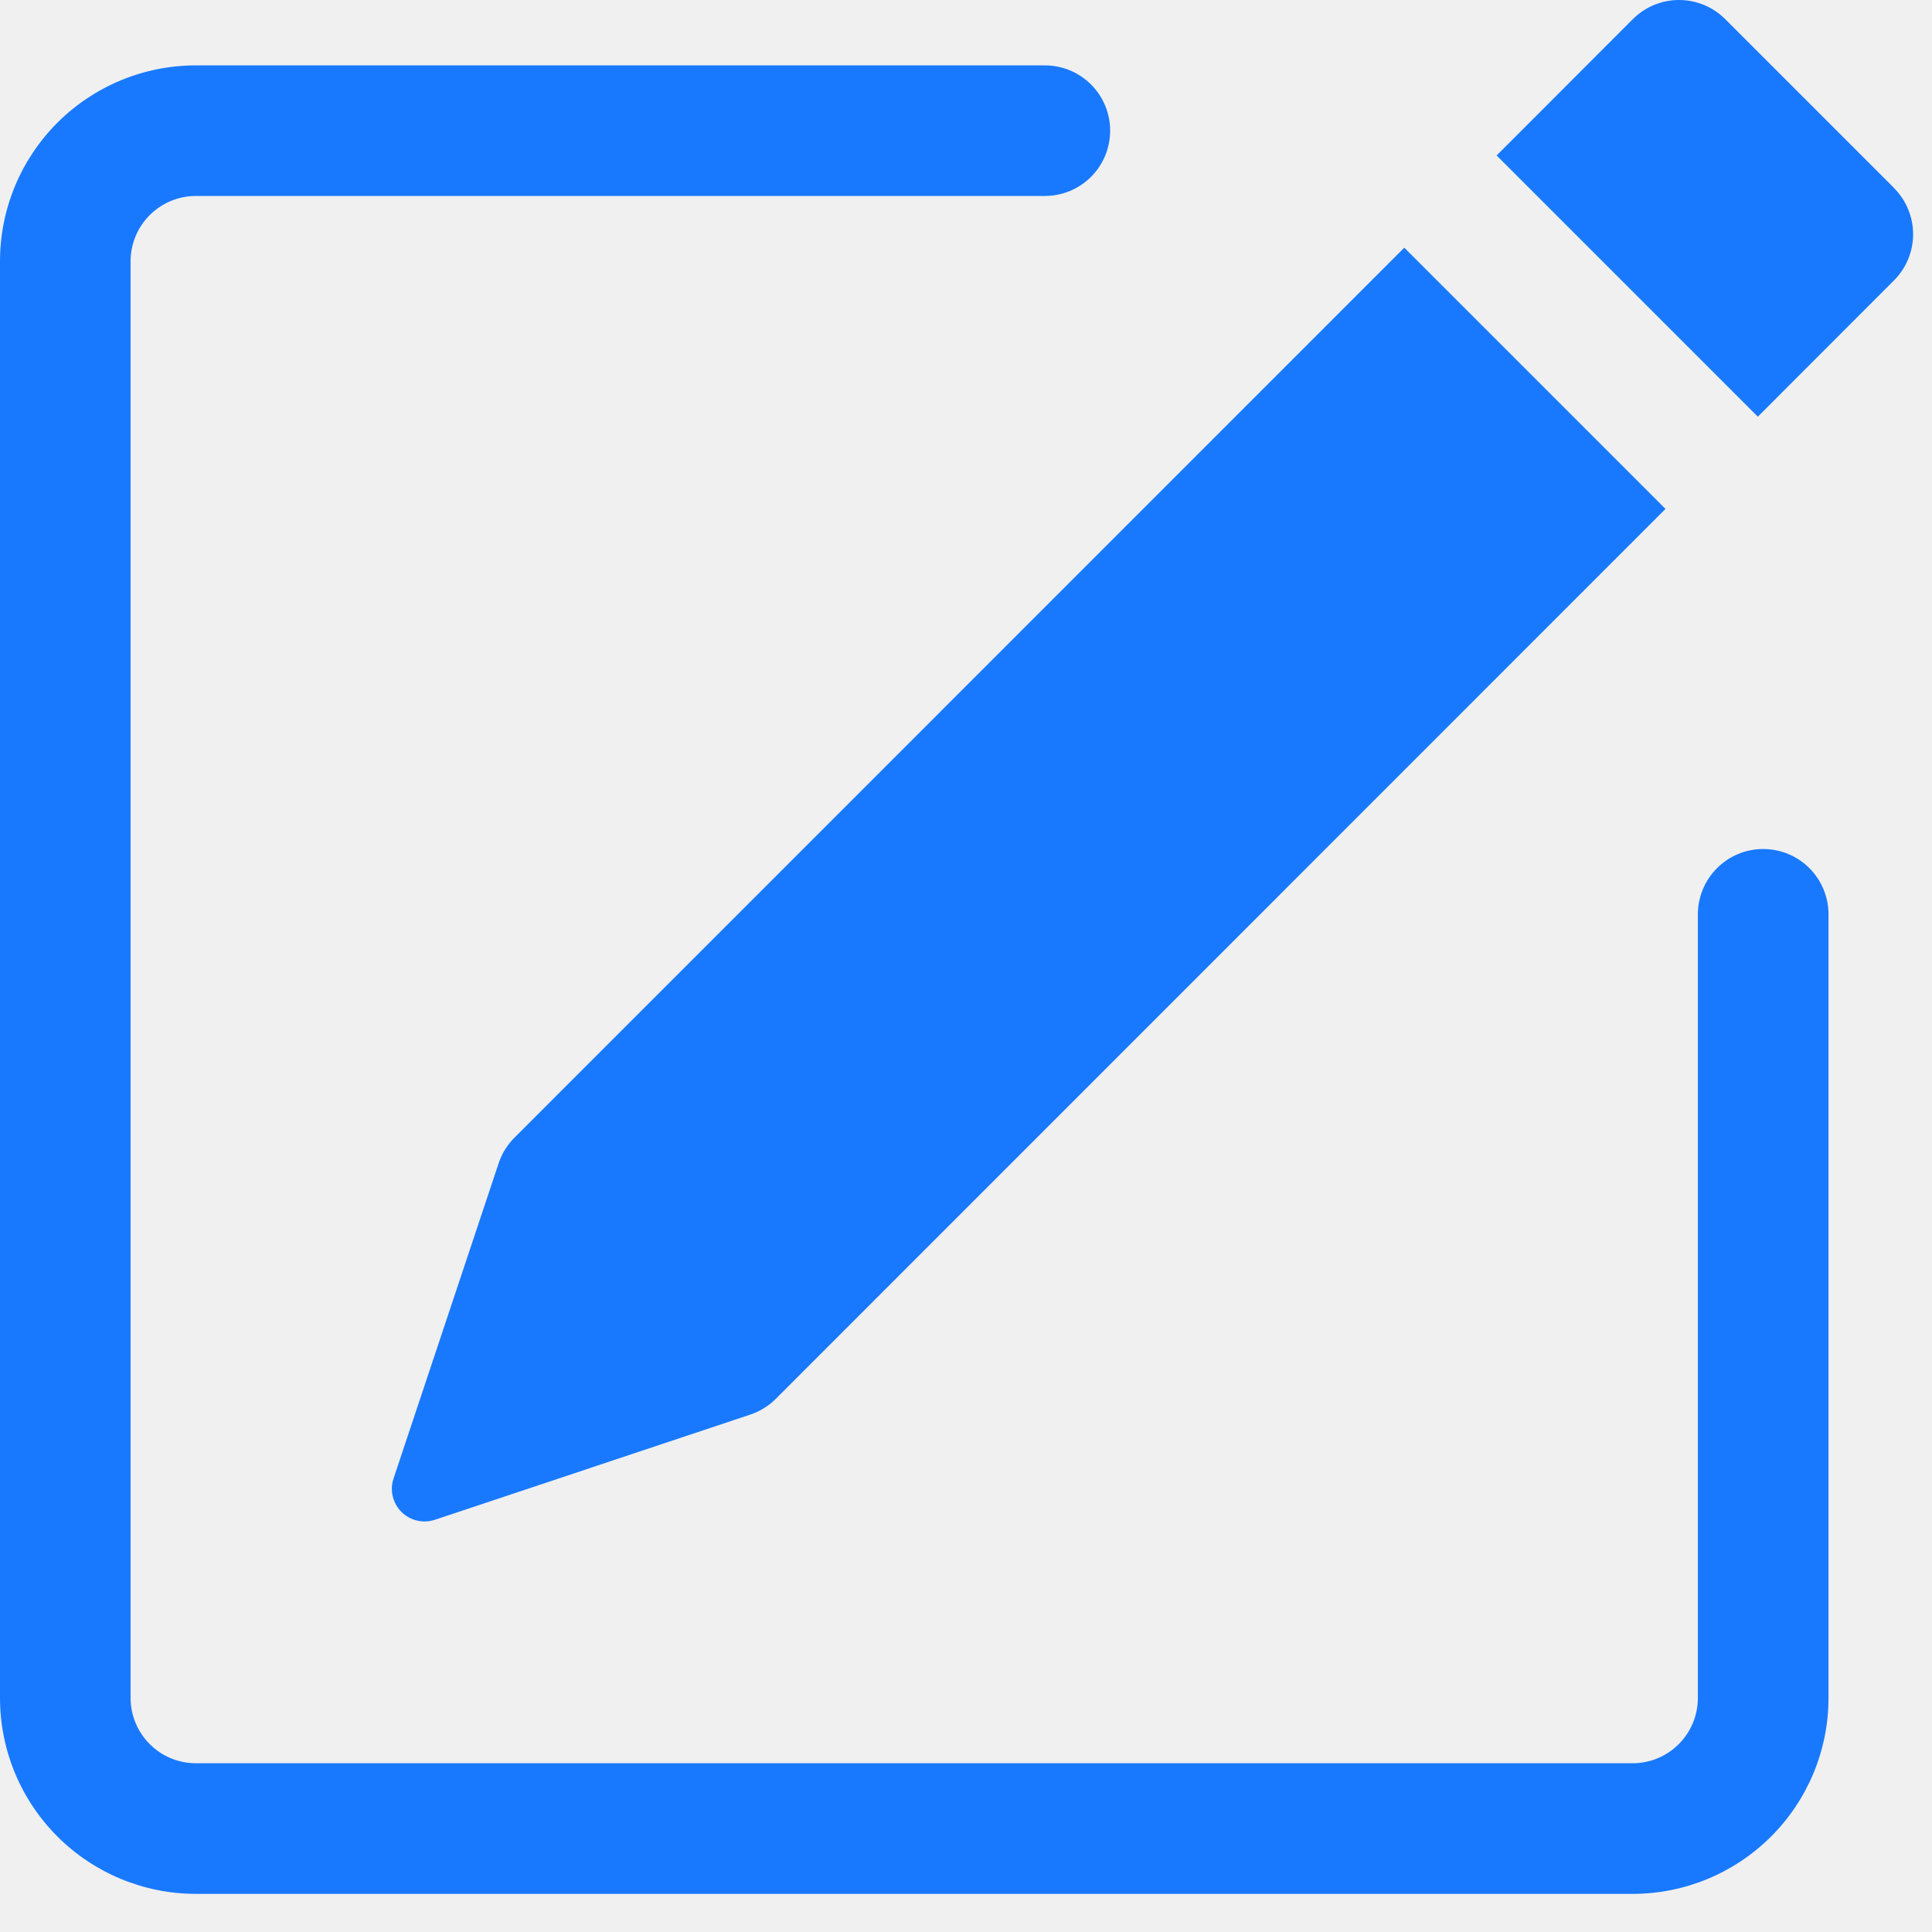
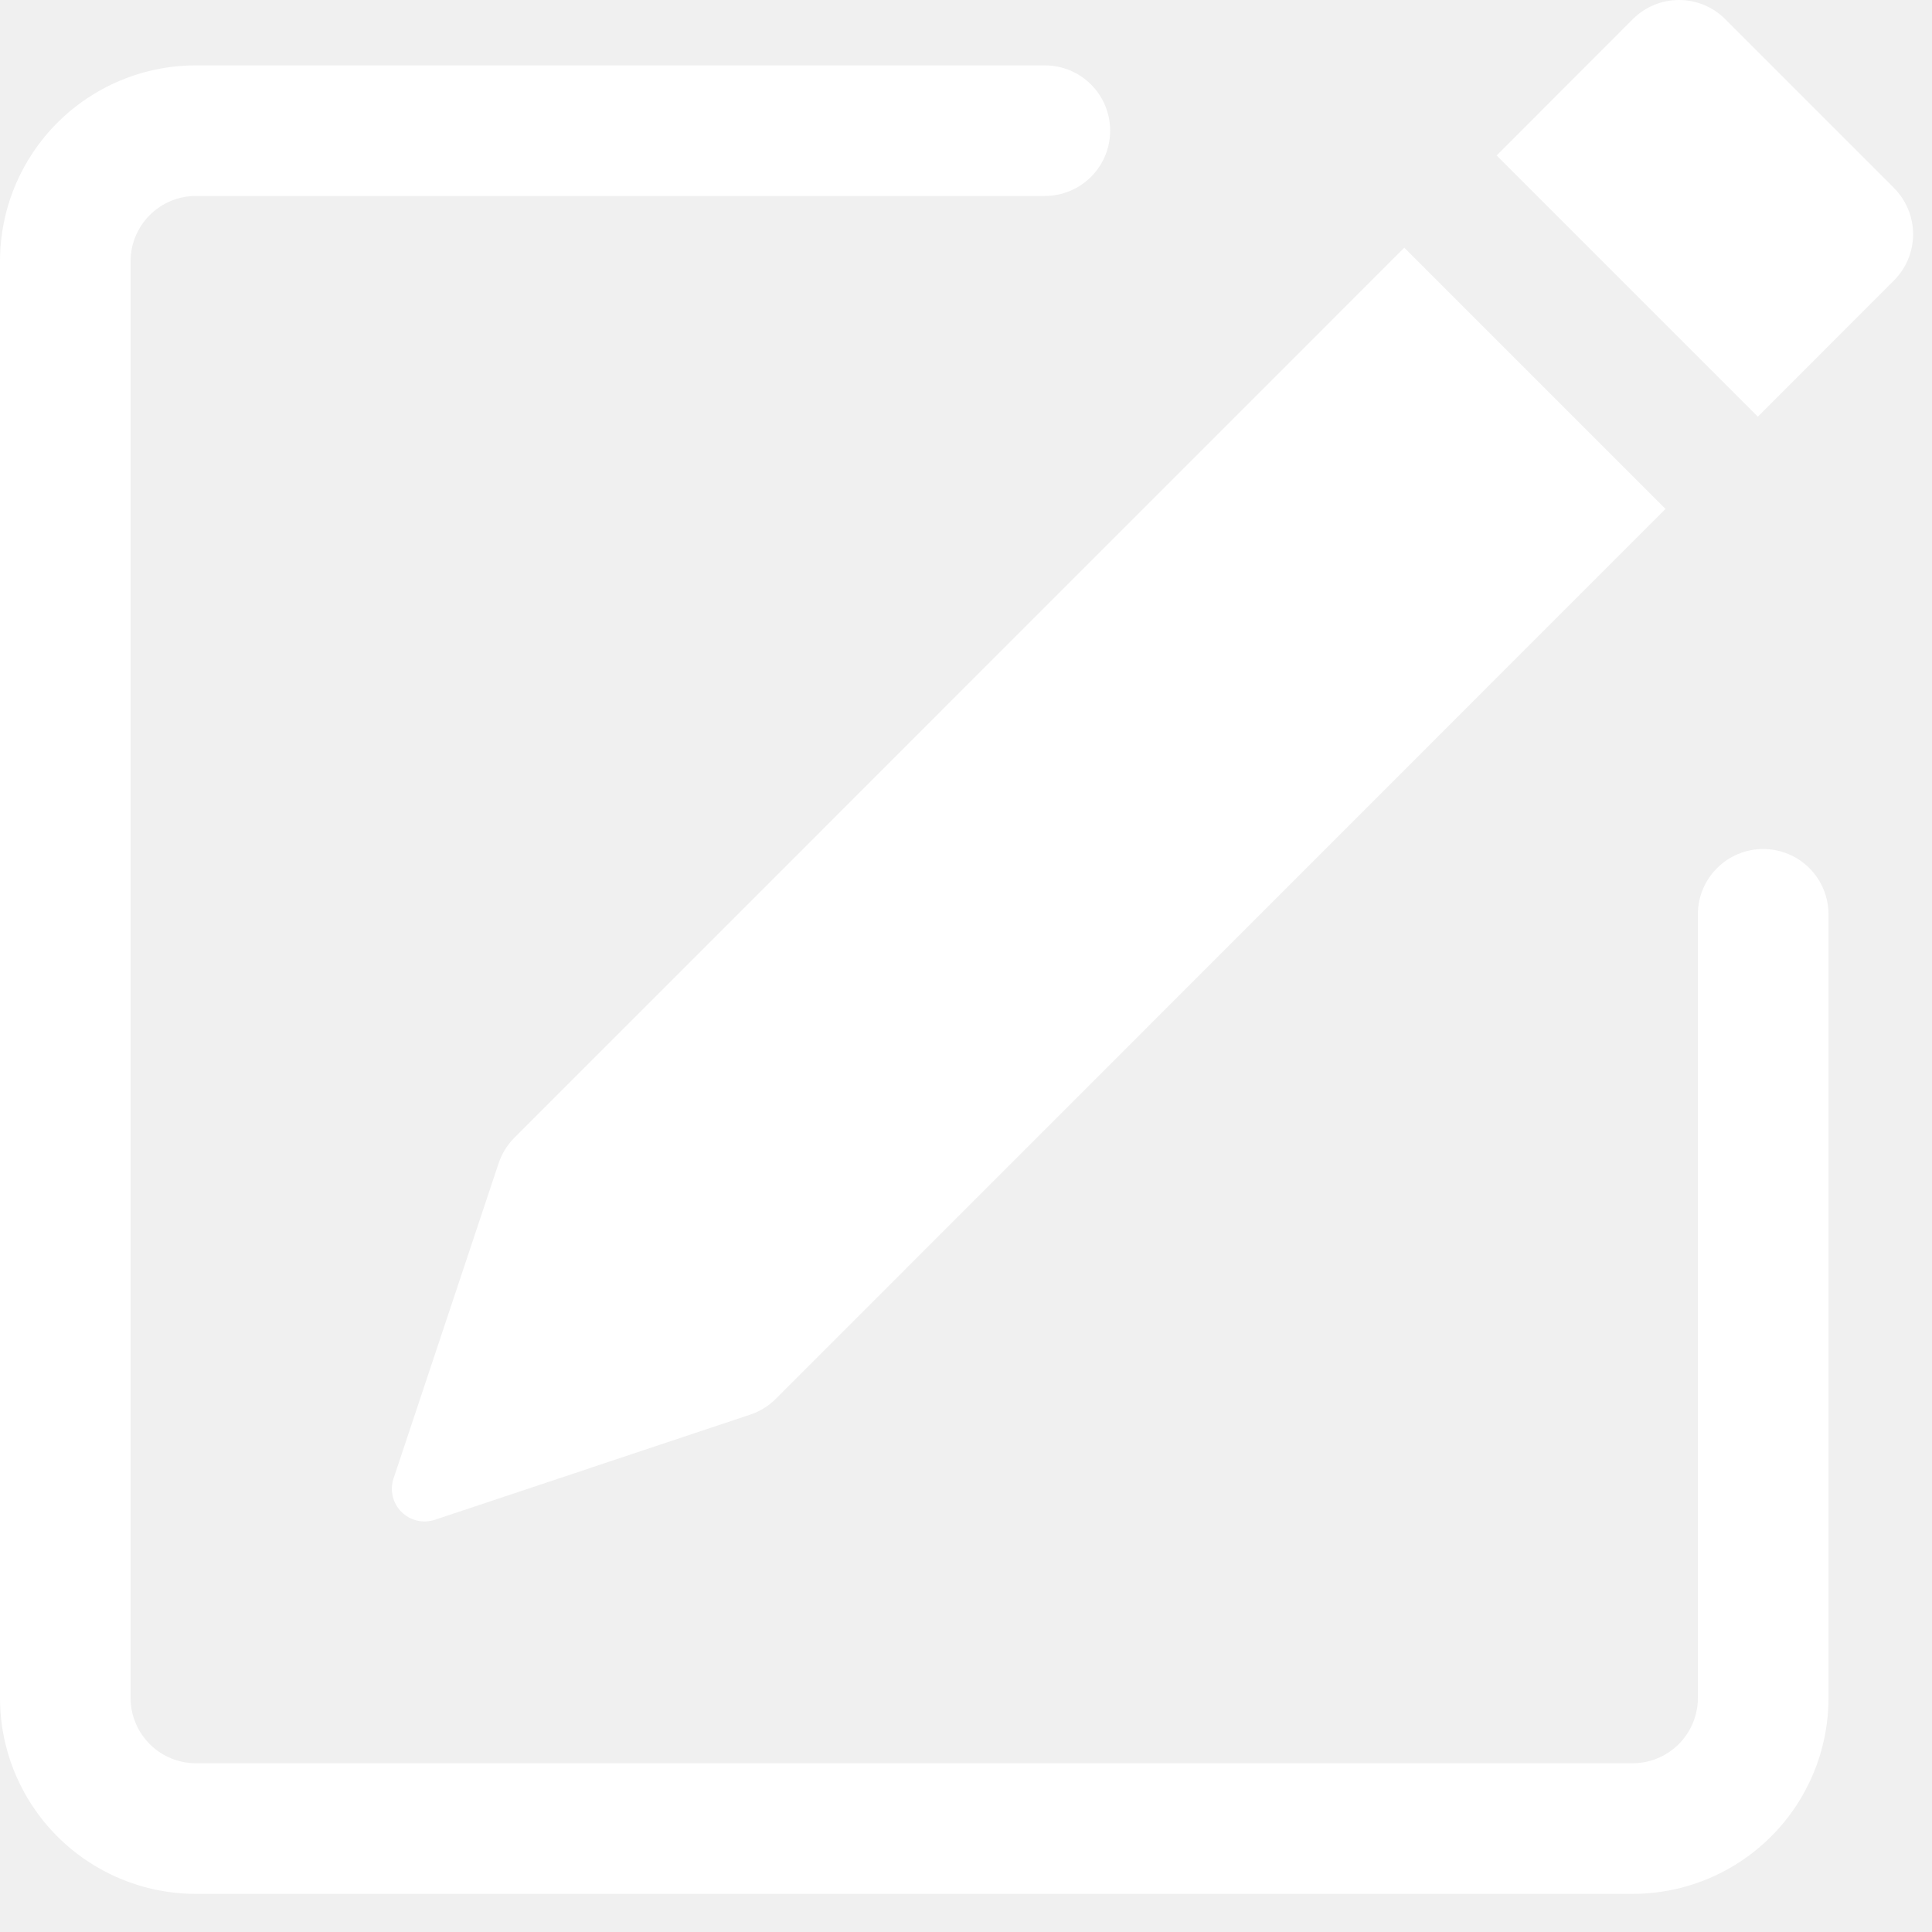
<svg xmlns="http://www.w3.org/2000/svg" width="49" height="49" viewBox="0 0 49 49" fill="none">
-   <path d="M48.038 4.771C48.347 5.082 48.521 5.502 48.521 5.941C48.521 6.379 48.347 6.799 48.038 7.11L44.583 10.568L37.958 3.943L41.413 0.485C41.724 0.174 42.145 0 42.584 0C43.023 0 43.444 0.174 43.755 0.485L48.038 4.768V4.771ZM42.241 12.907L35.616 6.282L13.048 28.853C12.866 29.035 12.728 29.258 12.647 29.502L9.981 37.499C9.932 37.645 9.925 37.801 9.961 37.95C9.996 38.1 10.072 38.236 10.181 38.345C10.29 38.454 10.426 38.53 10.576 38.565C10.725 38.601 10.882 38.594 11.027 38.546L19.024 35.879C19.268 35.799 19.49 35.663 19.673 35.481L42.241 12.907Z" fill="#1879ff" />
-   <path fill-rule="evenodd" clip-rule="evenodd" d="M0 43.064C0 44.382 0.523 45.645 1.455 46.577C2.387 47.509 3.651 48.033 4.969 48.033H41.406C42.724 48.033 43.988 47.509 44.92 46.577C45.852 45.645 46.375 44.382 46.375 43.064V23.189C46.375 22.75 46.2 22.328 45.89 22.018C45.579 21.707 45.158 21.533 44.719 21.533C44.279 21.533 43.858 21.707 43.548 22.018C43.237 22.328 43.062 22.75 43.062 23.189V43.064C43.062 43.503 42.888 43.924 42.577 44.235C42.267 44.546 41.846 44.72 41.406 44.72H4.969C4.529 44.72 4.108 44.546 3.798 44.235C3.487 43.924 3.312 43.503 3.312 43.064V6.626C3.312 6.187 3.487 5.766 3.798 5.455C4.108 5.145 4.529 4.97 4.969 4.97H26.5C26.939 4.97 27.36 4.796 27.671 4.485C27.982 4.174 28.156 3.753 28.156 3.314C28.156 2.875 27.982 2.453 27.671 2.143C27.36 1.832 26.939 1.658 26.5 1.658H4.969C3.651 1.658 2.387 2.181 1.455 3.113C0.523 4.045 0 5.309 0 6.626V43.064Z" fill="#1879ff" />
+   <path d="M48.038 4.771C48.347 5.082 48.521 5.502 48.521 5.941C48.521 6.379 48.347 6.799 48.038 7.11L44.583 10.568L37.958 3.943L41.413 0.485C41.724 0.174 42.145 0 42.584 0C43.023 0 43.444 0.174 43.755 0.485L48.038 4.768V4.771ZM42.241 12.907L35.616 6.282L13.048 28.853C12.866 29.035 12.728 29.258 12.647 29.502L9.981 37.499C9.932 37.645 9.925 37.801 9.961 37.95C9.996 38.1 10.072 38.236 10.181 38.345C10.29 38.454 10.426 38.53 10.576 38.565C10.725 38.601 10.882 38.594 11.027 38.546L19.024 35.879C19.268 35.799 19.49 35.663 19.673 35.481L42.241 12.907Z" fill="#ffffff" />
+   <path fill-rule="evenodd" clip-rule="evenodd" d="M0 43.064C0 44.382 0.523 45.645 1.455 46.577C2.387 47.509 3.651 48.033 4.969 48.033H41.406C42.724 48.033 43.988 47.509 44.92 46.577C45.852 45.645 46.375 44.382 46.375 43.064V23.189C46.375 22.75 46.2 22.328 45.89 22.018C45.579 21.707 45.158 21.533 44.719 21.533C44.279 21.533 43.858 21.707 43.548 22.018C43.237 22.328 43.062 22.75 43.062 23.189V43.064C43.062 43.503 42.888 43.924 42.577 44.235C42.267 44.546 41.846 44.72 41.406 44.72H4.969C4.529 44.72 4.108 44.546 3.798 44.235C3.487 43.924 3.312 43.503 3.312 43.064V6.626C3.312 6.187 3.487 5.766 3.798 5.455C4.108 5.145 4.529 4.97 4.969 4.97H26.5C26.939 4.97 27.36 4.796 27.671 4.485C27.982 4.174 28.156 3.753 28.156 3.314C28.156 2.875 27.982 2.453 27.671 2.143C27.36 1.832 26.939 1.658 26.5 1.658H4.969C3.651 1.658 2.387 2.181 1.455 3.113C0.523 4.045 0 5.309 0 6.626V43.064Z" fill="#ffffff" />
</svg>
